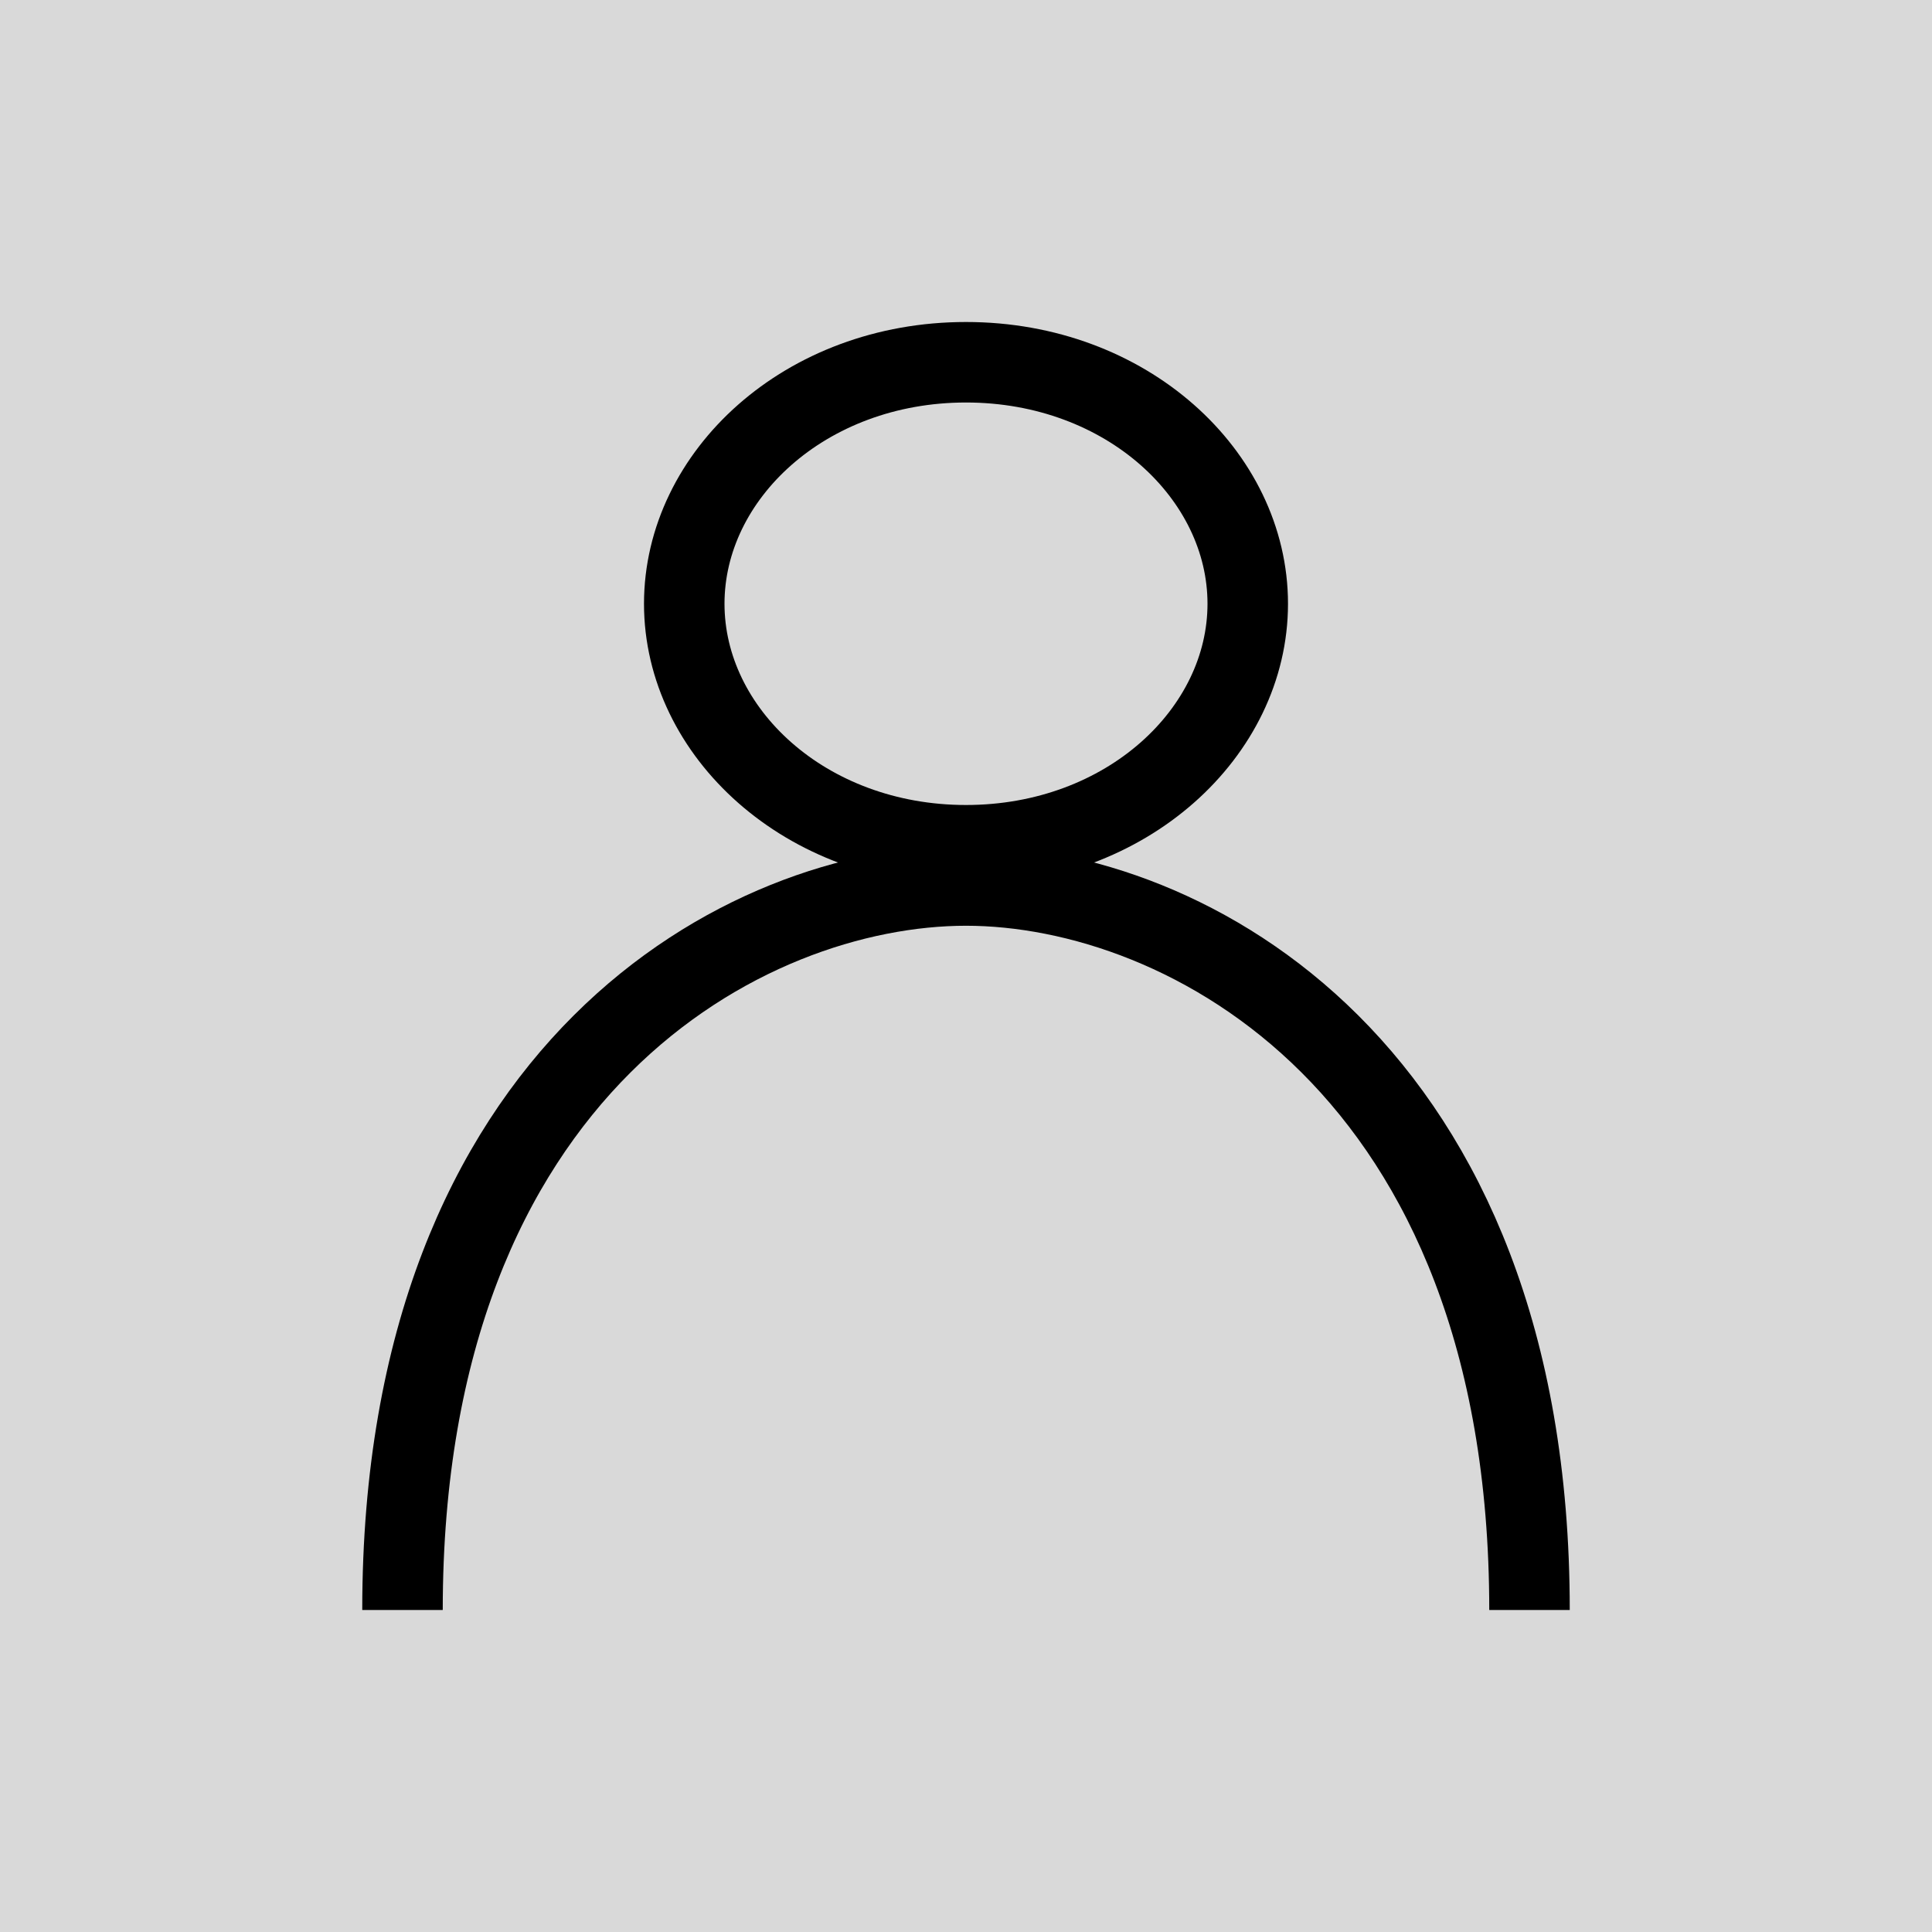
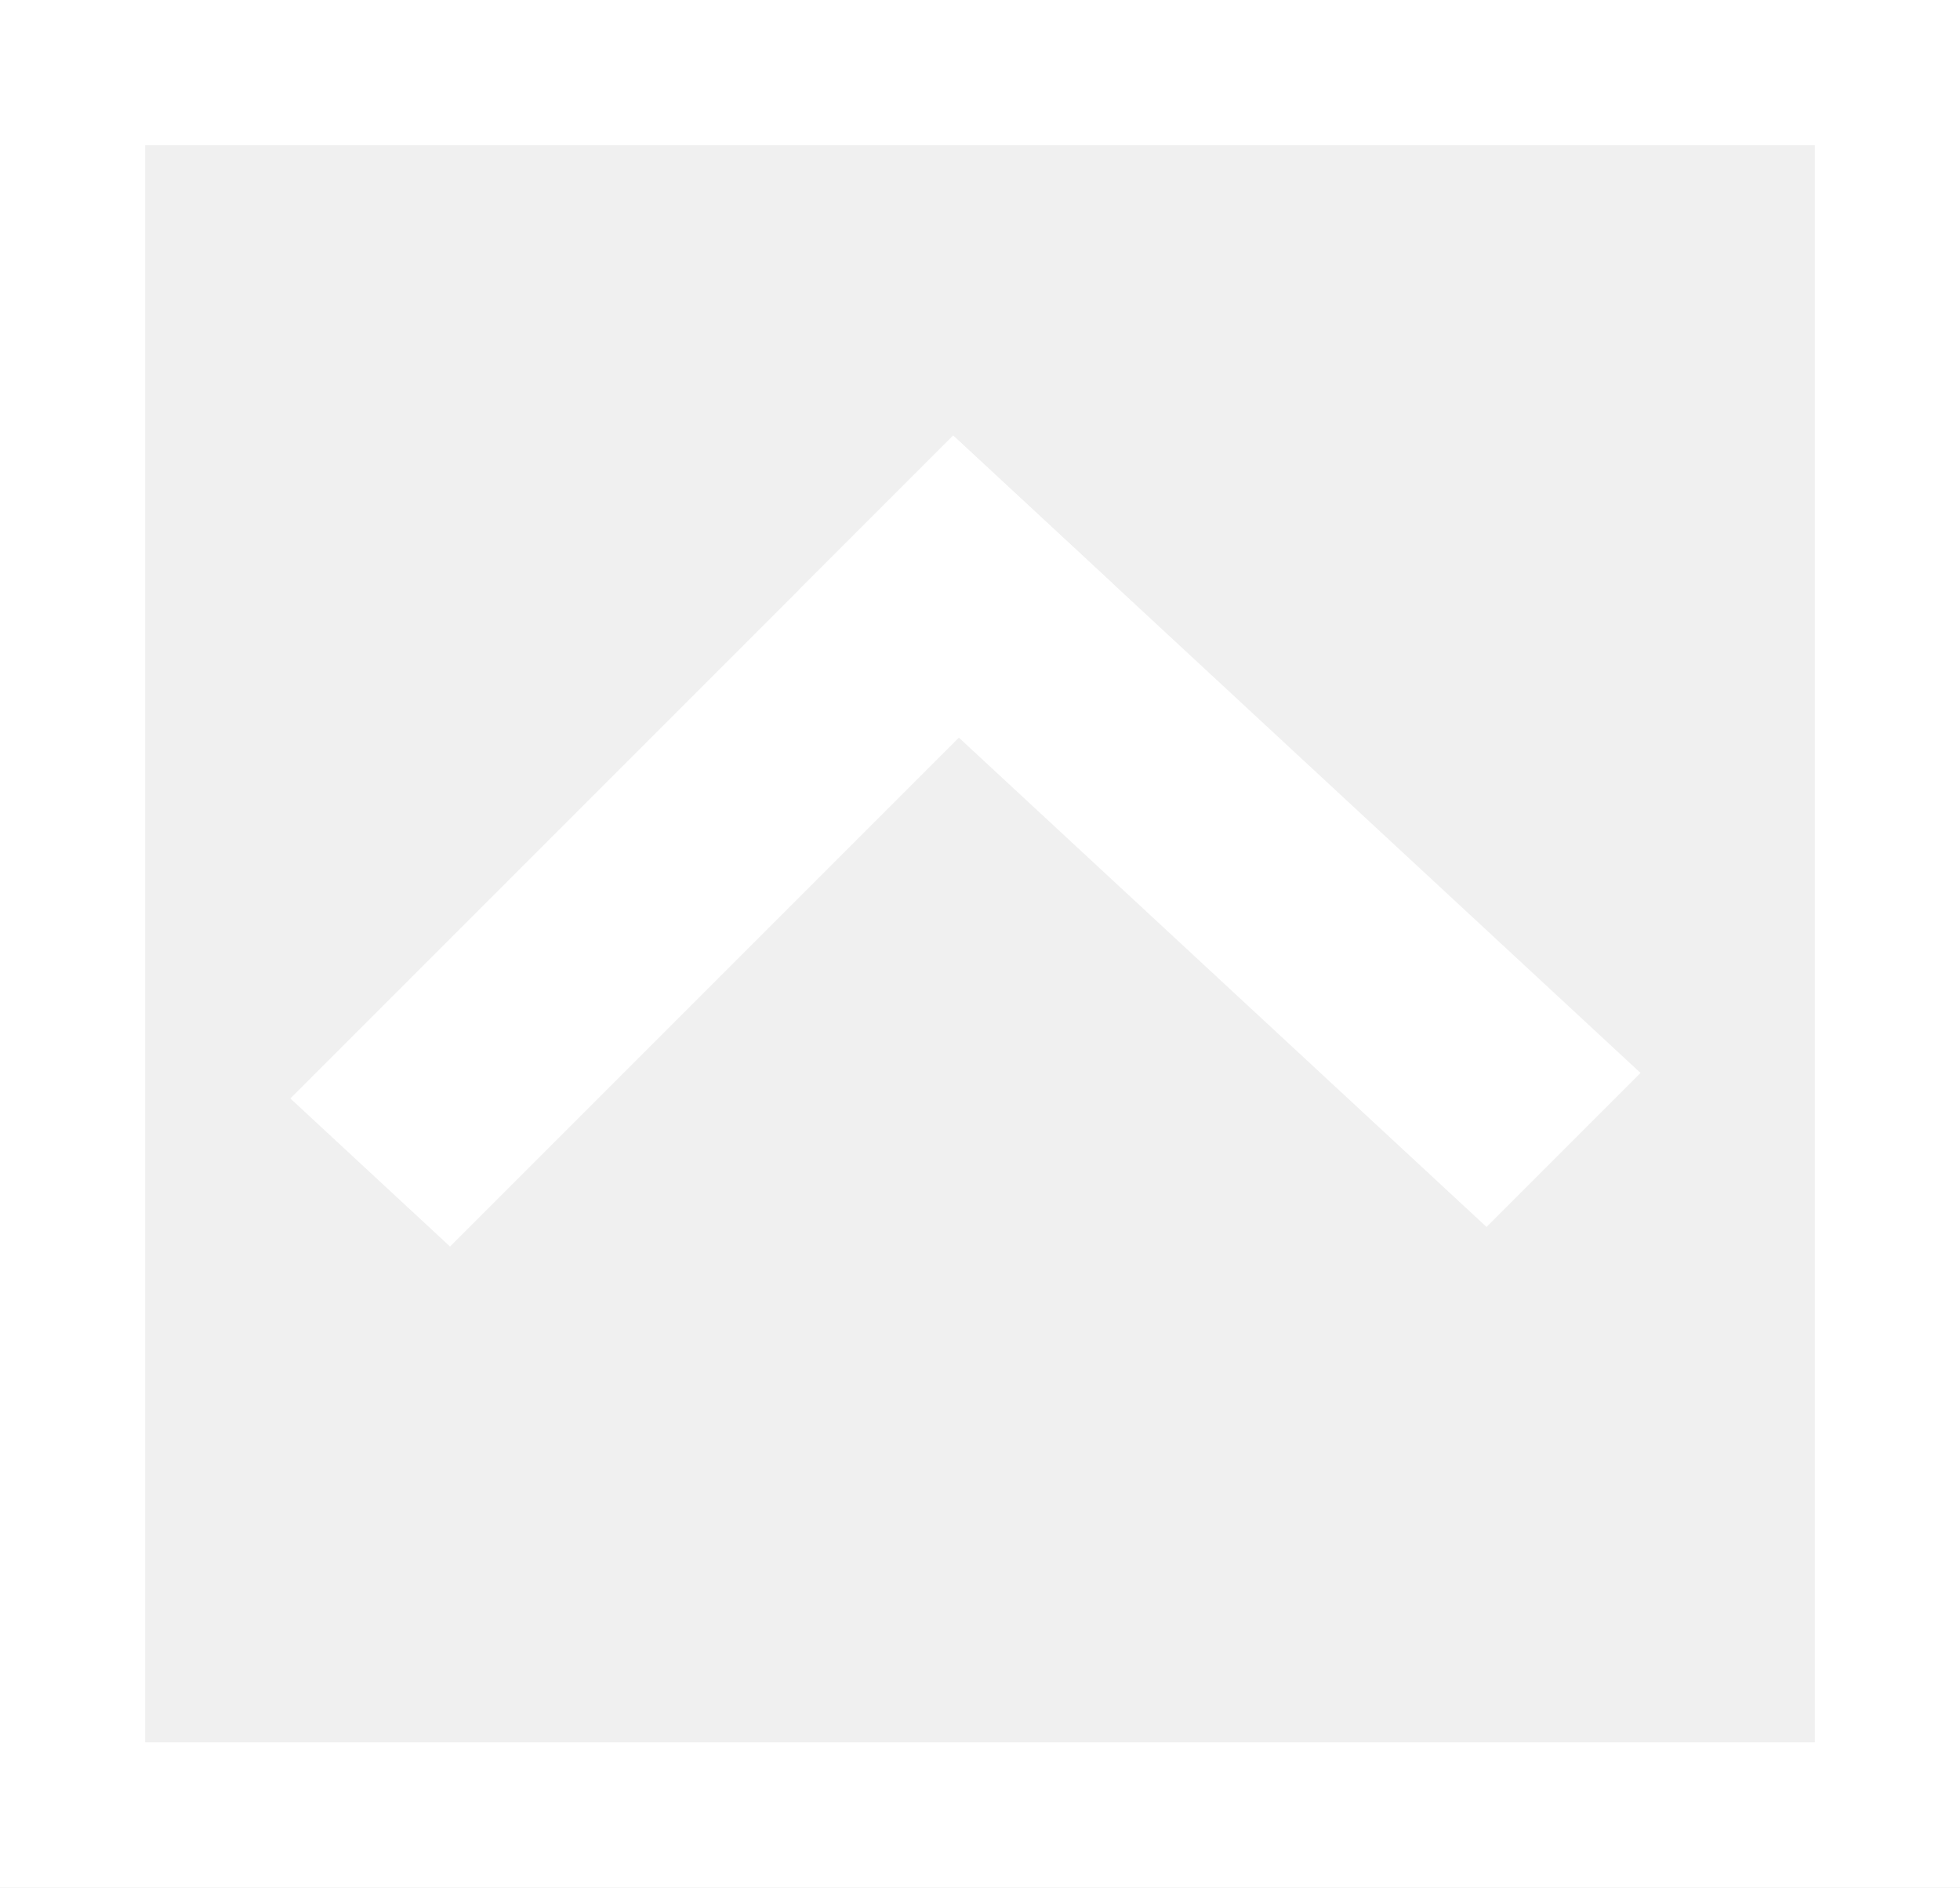
- <svg xmlns="http://www.w3.org/2000/svg" width="24" height="24" viewBox="0 0 24 24" fill="none">
-   <rect width="24" height="24" fill="#D9D9D9" />
-   <path d="M15.5 7.5C15.5 9.096 13.998 10.5 12 10.5C10.002 10.5 8.5 9.096 8.5 7.5C8.5 5.904 10.002 4.5 12 4.5C13.998 4.5 15.5 5.904 15.5 7.5Z" fill="#D9D9D9" stroke="black" />
-   <path d="M5 20C5 13.25 9.278 11 12 11C14.722 11 19 13.25 19 20" stroke="black" />
+ <svg xmlns="http://www.w3.org/2000/svg" width="27" height="26" viewBox="0 0 27 26" fill="none">
+   <rect x="1" y="1" width="25" height="24" stroke="white" stroke-width="2" />
+   <line y1="-1.5" x2="12.913" y2="-1.5" transform="matrix(-0.733277 -0.67993 0.707107 -0.707107 22.5991 14.7795)" stroke="white" stroke-width="3" />
+   <line y1="-1.5" x2="12.913" y2="-1.5" transform="matrix(-0.707107 0.707107 -0.733277 -0.67993 13.1306 6)" stroke="white" stroke-width="3" />
</svg>
